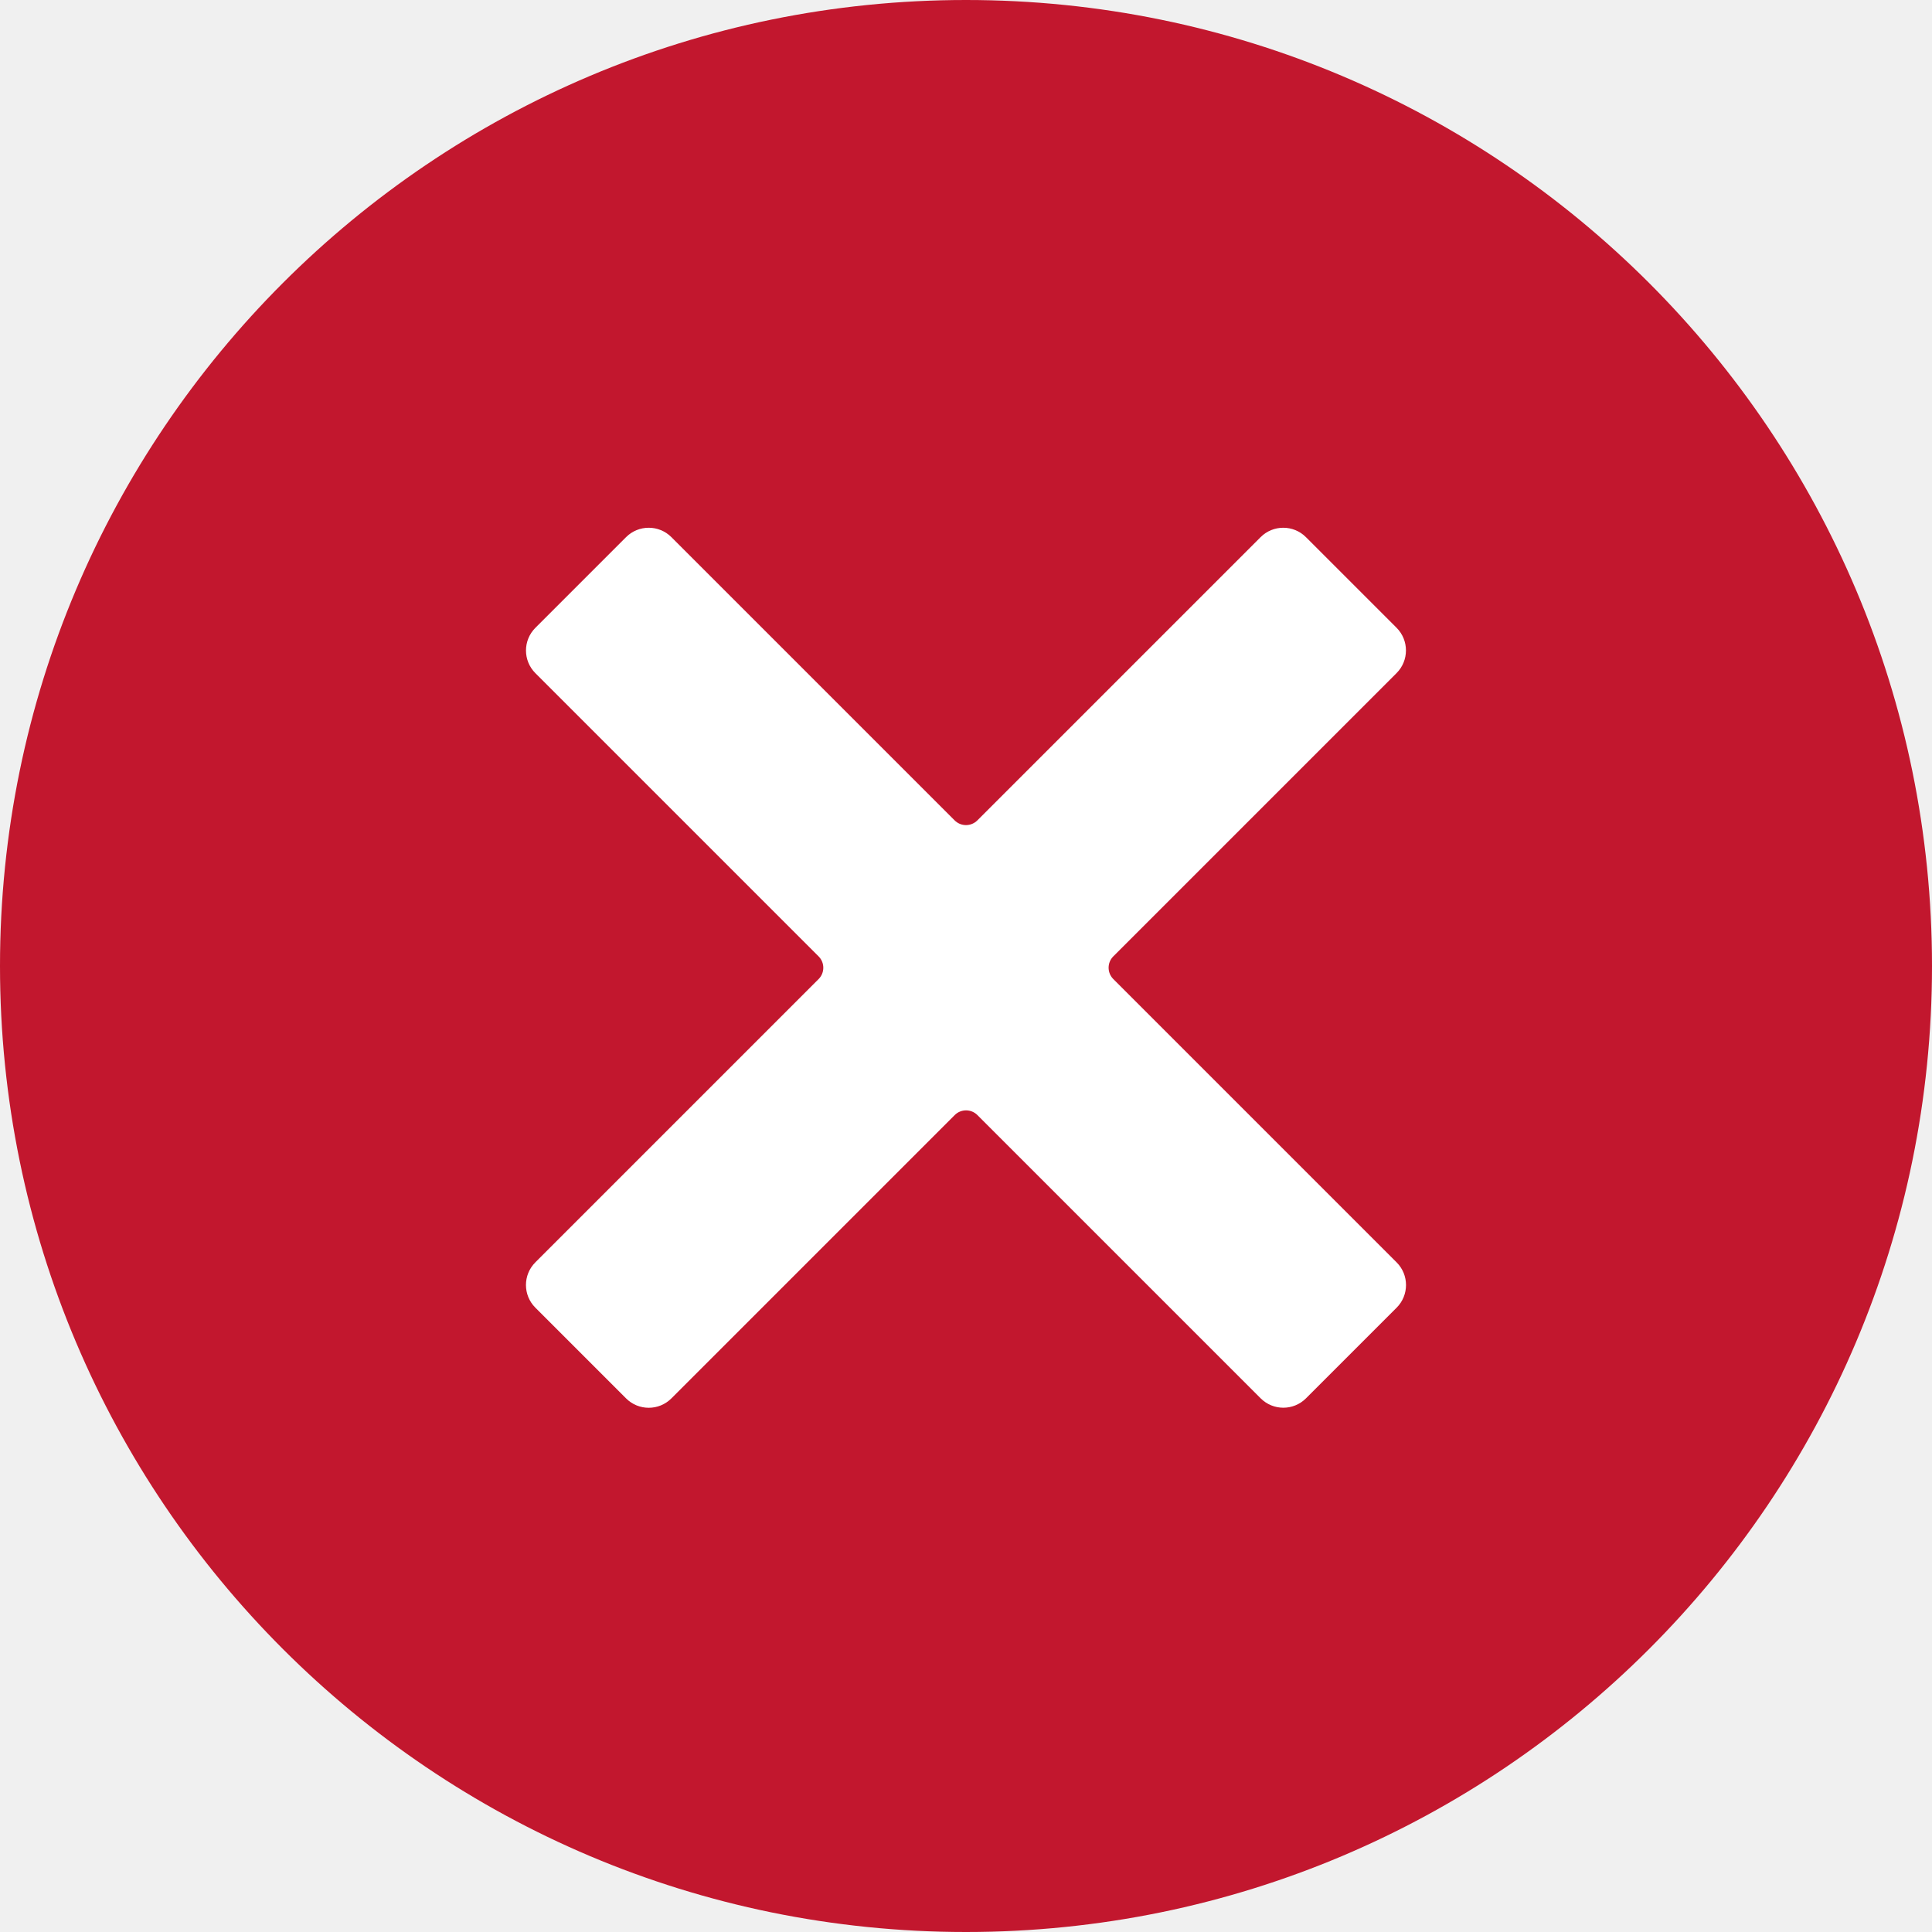
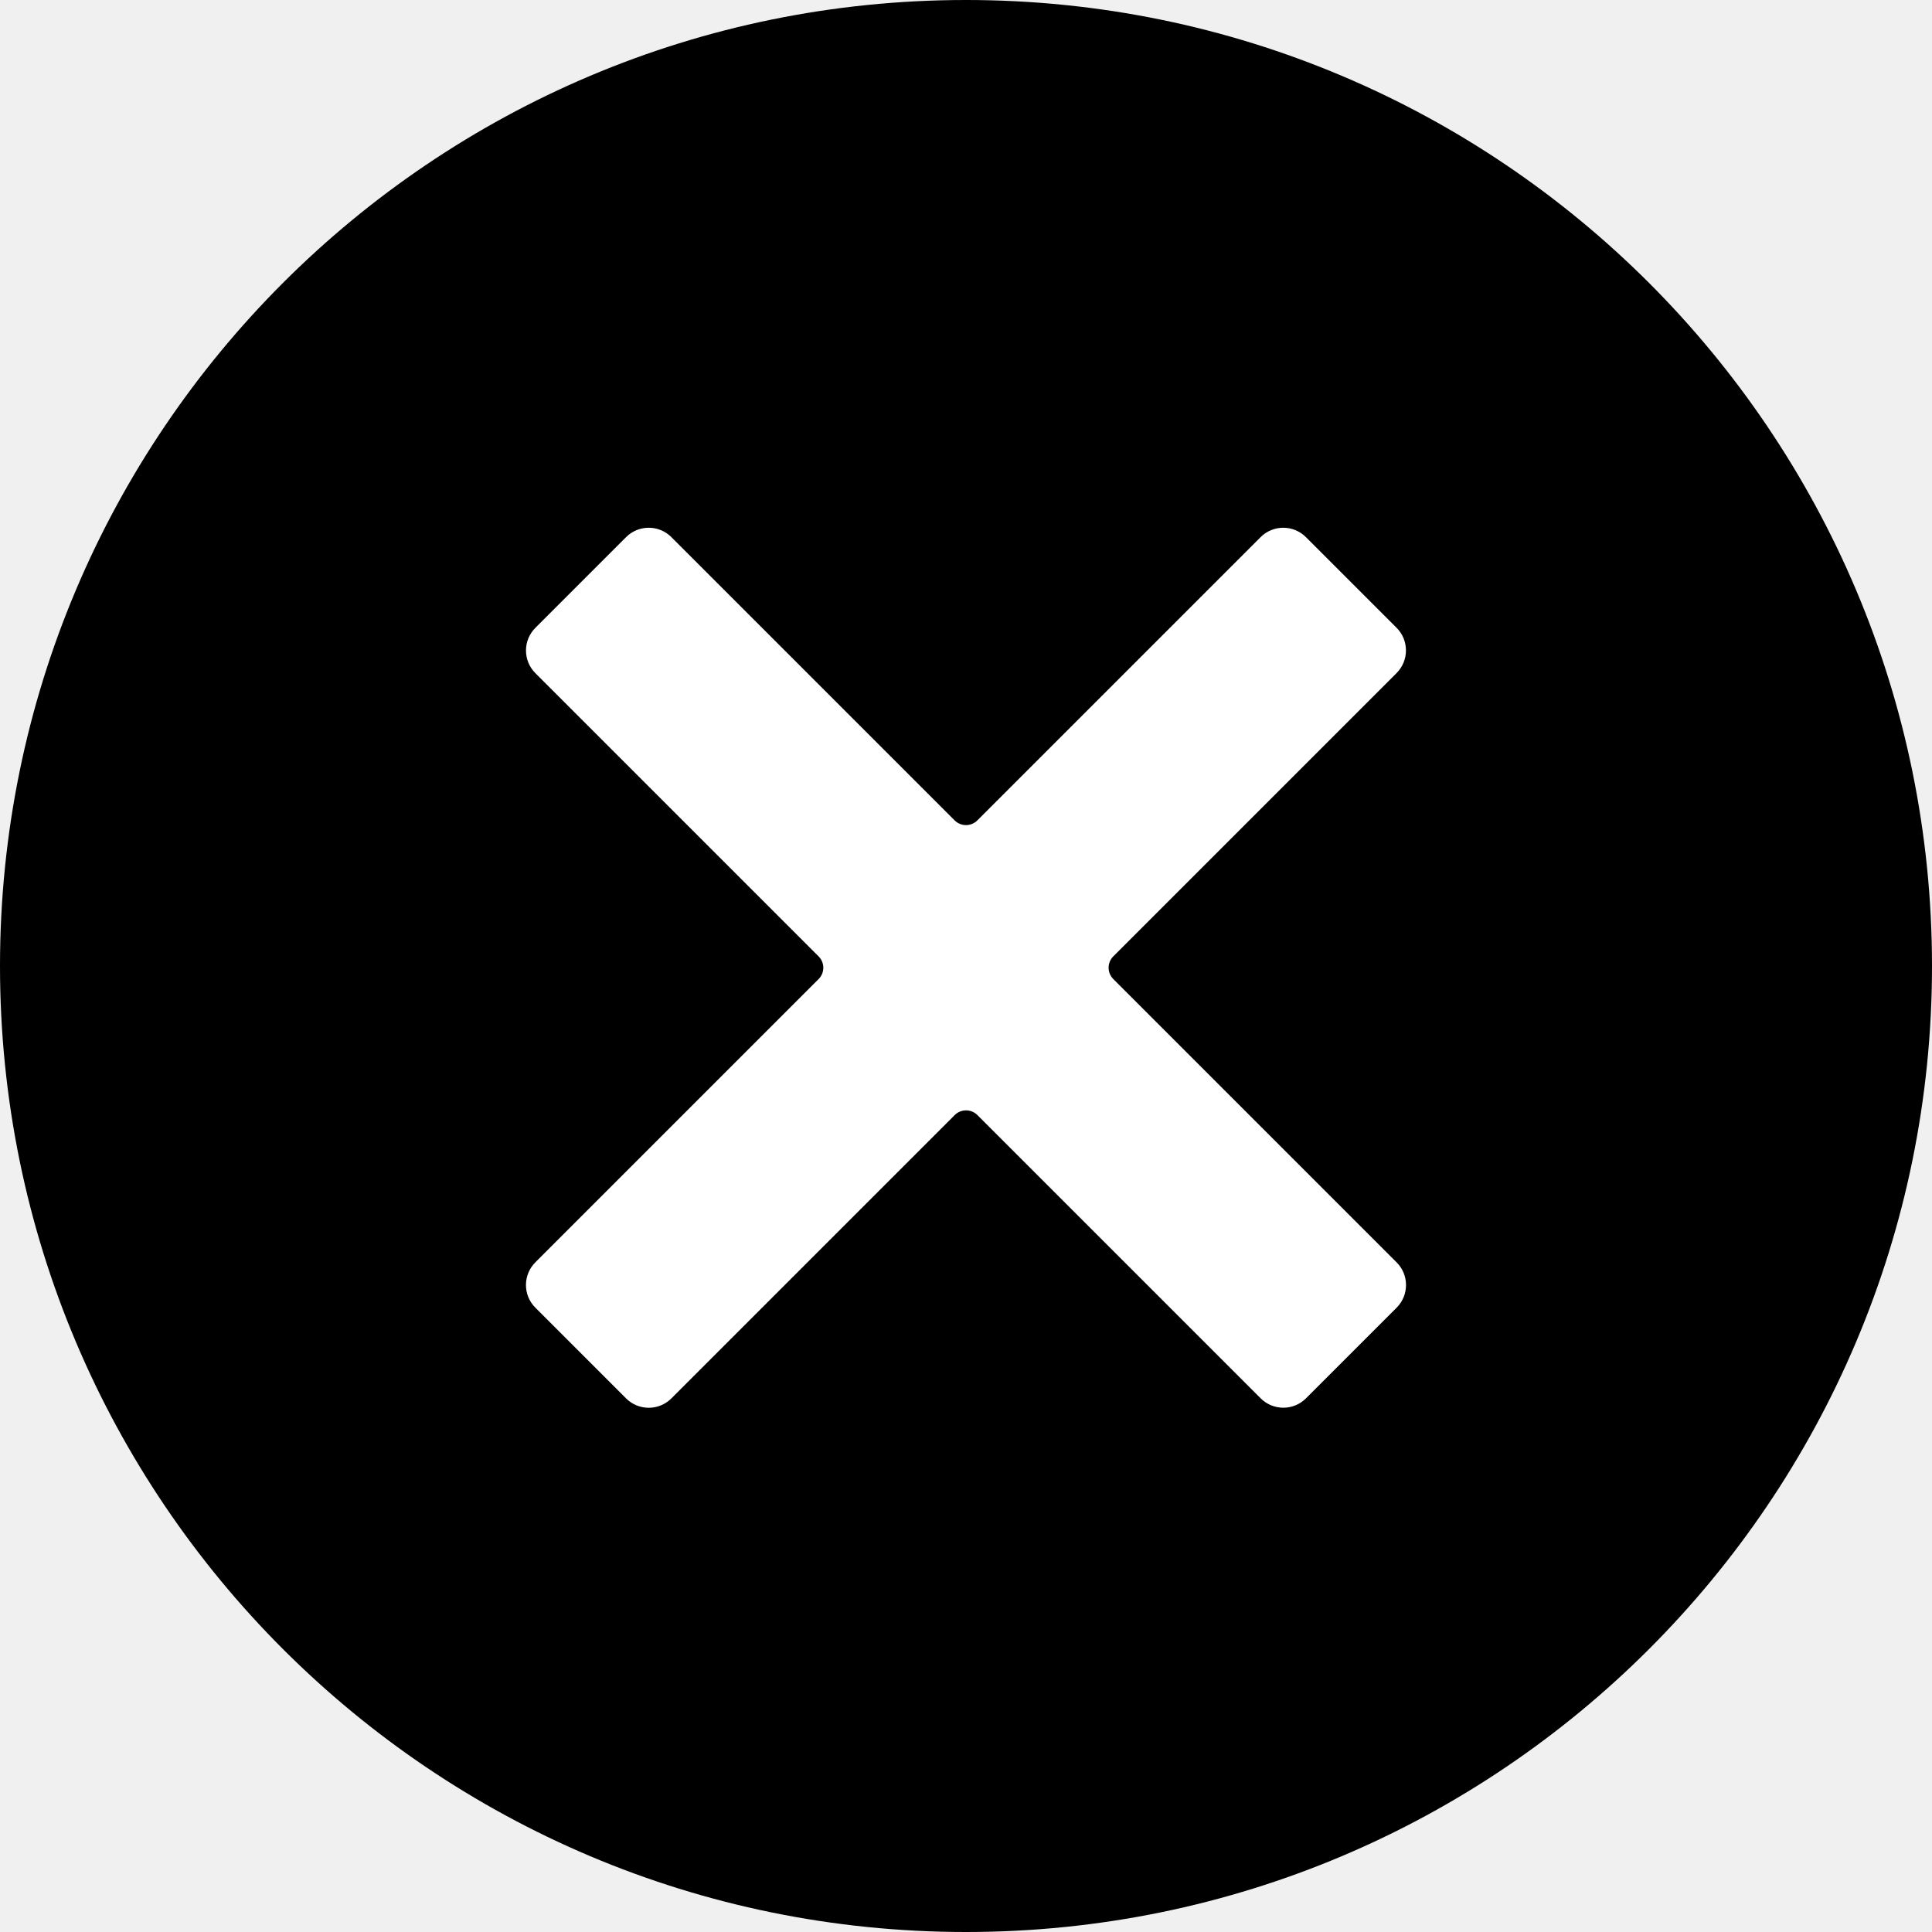
<svg xmlns="http://www.w3.org/2000/svg" width="46" height="46" viewBox="0 0 46 46">
  <defs>
-     <style>.a{fill:#c2172e;}.b{fill:#fff;fill-rule:evenodd;}</style>
+     <style>.a{fill:#000;}.b{fill:#fff;fill-rule:evenodd;}</style>
  </defs>
  <g transform="translate(-3283 -10083)">
    <circle class="a" cx="23" cy="23" r="23" transform="translate(3283 10083)" />
    <path class="b" d="M43.3,43.683H33.763a.763.763,0,0,0-.763.763V47.5h0a.763.763,0,0,0,.763.763H43.3a.382.382,0,0,1,.382.382v9.538h0a.763.763,0,0,0,.763.763H47.5a.763.763,0,0,0,.763-.763V48.643h0a.382.382,0,0,1,.382-.382h9.538a.763.763,0,0,0,.763-.763V44.446h0a.763.763,0,0,0-.763-.763H48.643a.382.382,0,0,1-.382-.382V33.763h0A.763.763,0,0,0,47.5,33H44.446a.763.763,0,0,0-.763.763V43.3h0A.382.382,0,0,1,43.3,43.683Z" transform="translate(3306 10041.026) rotate(45)" />
  </g>
</svg>
